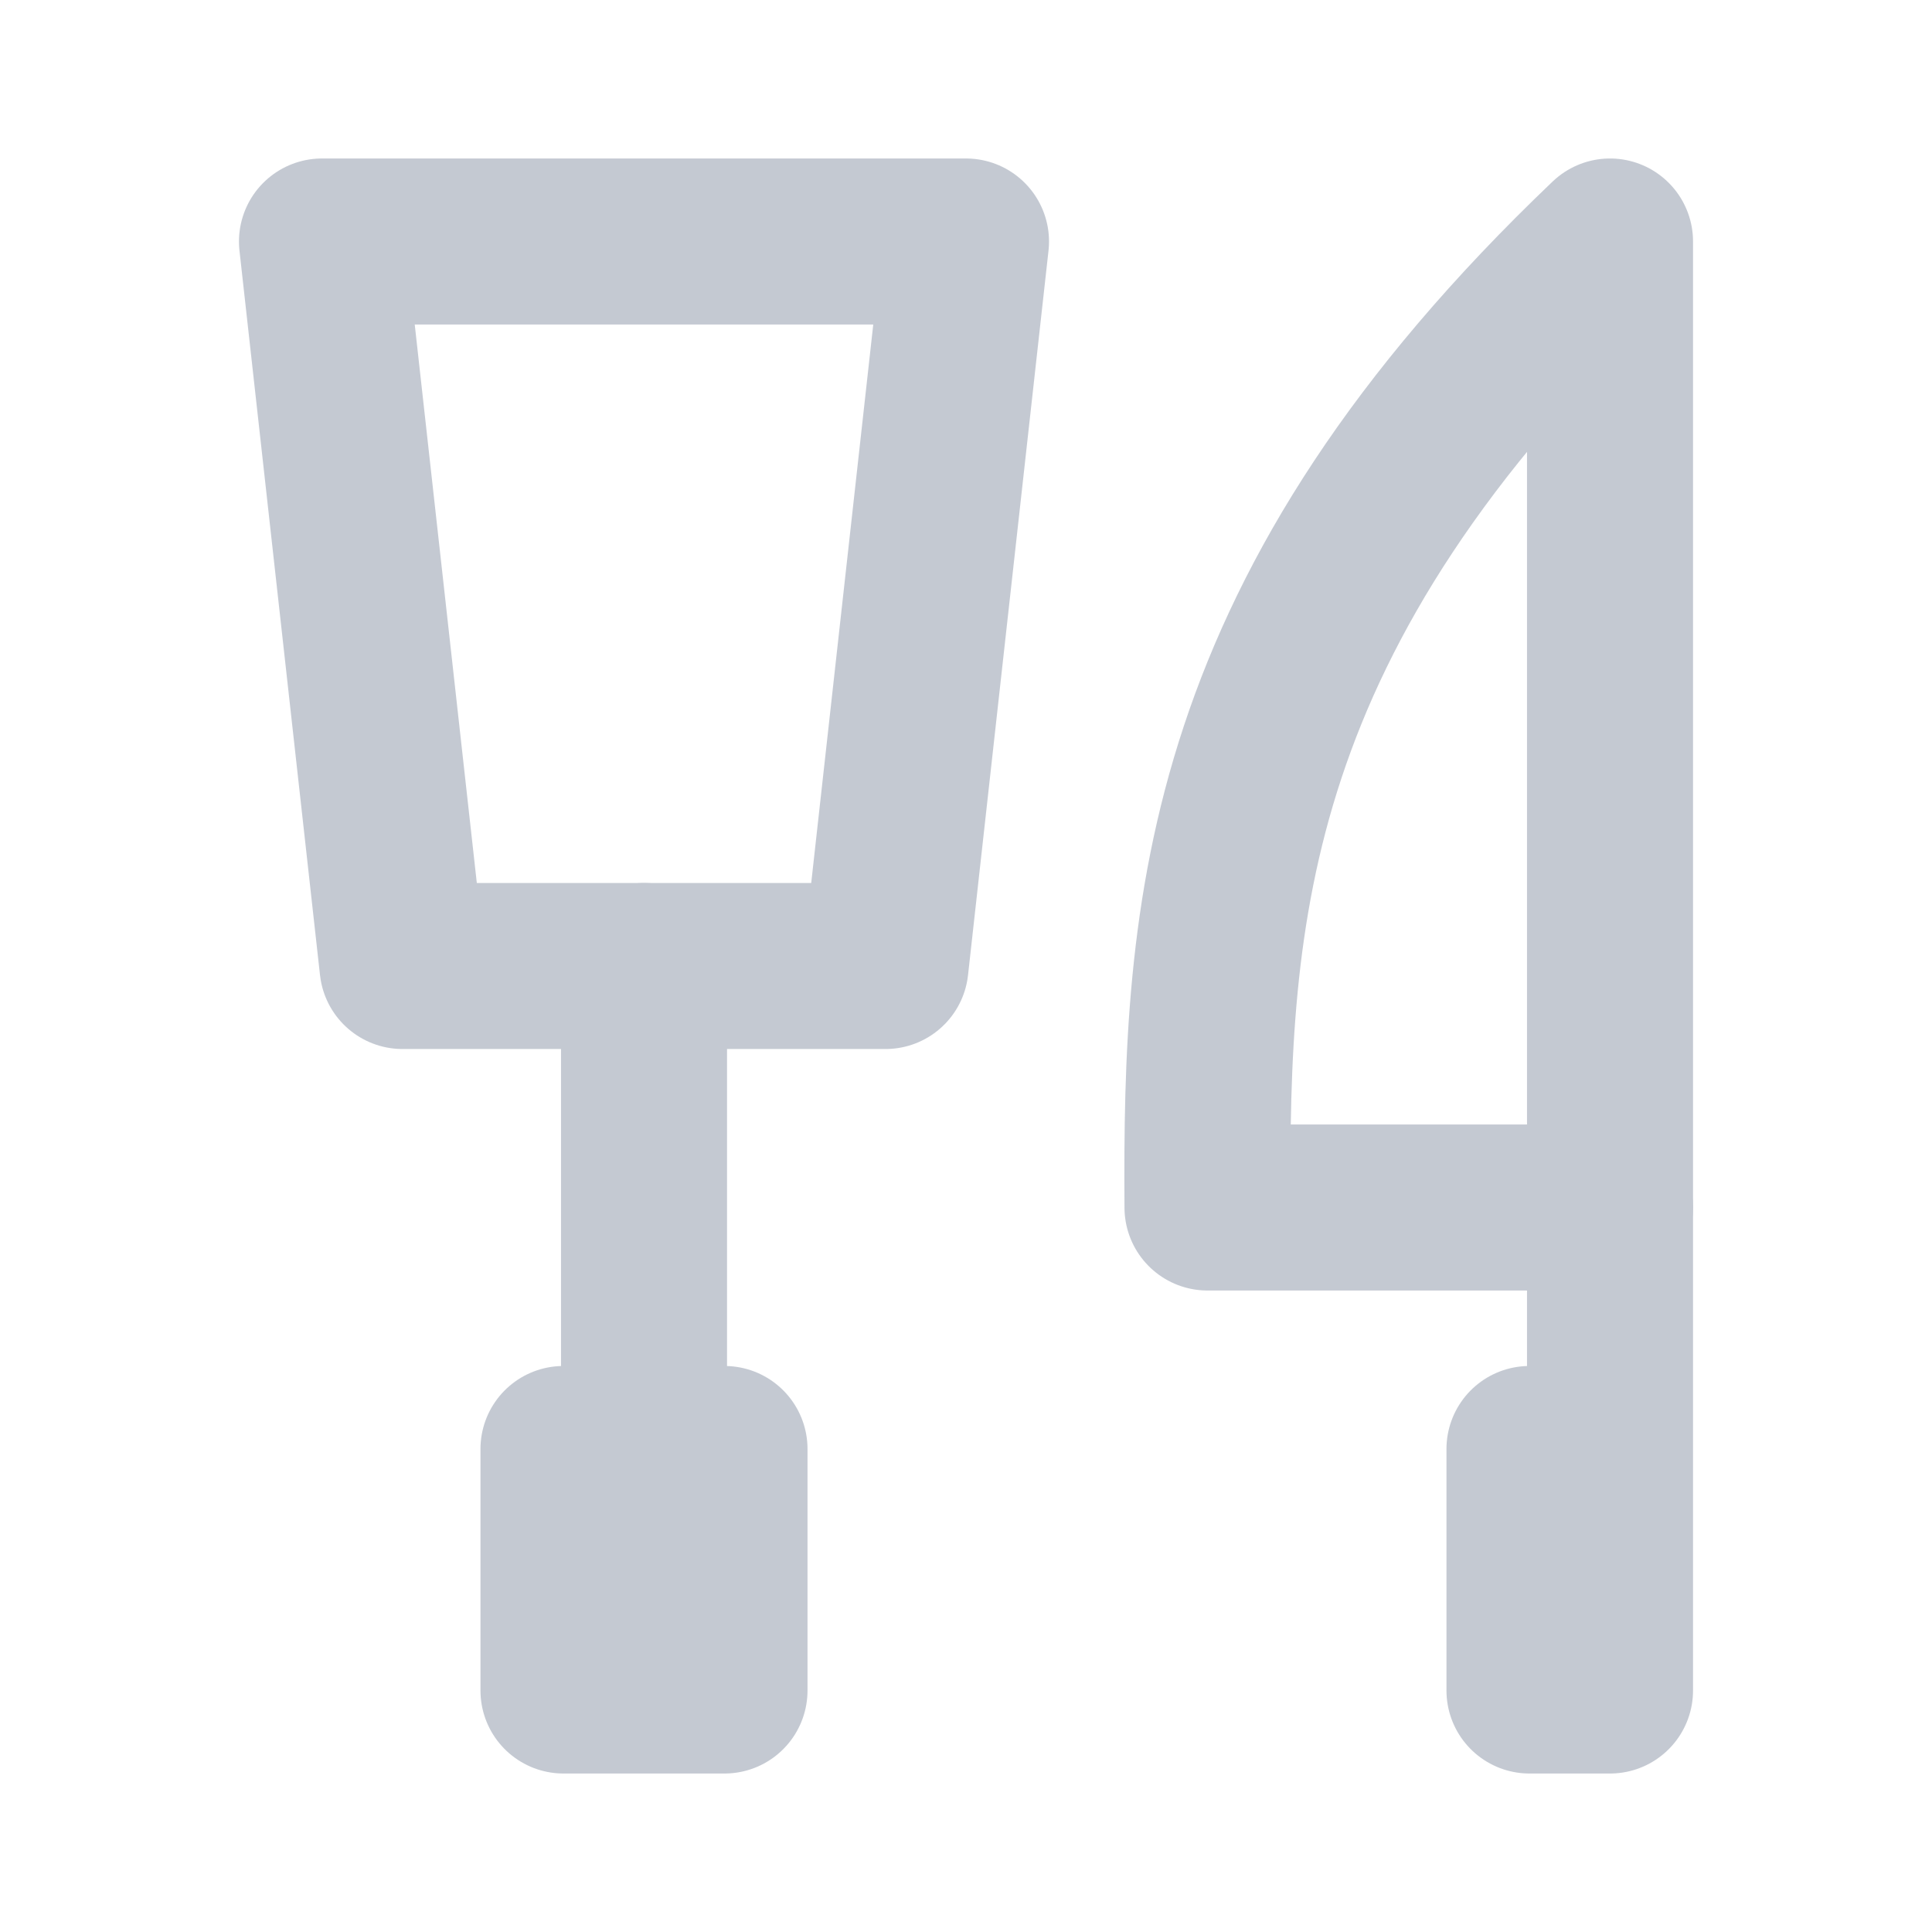
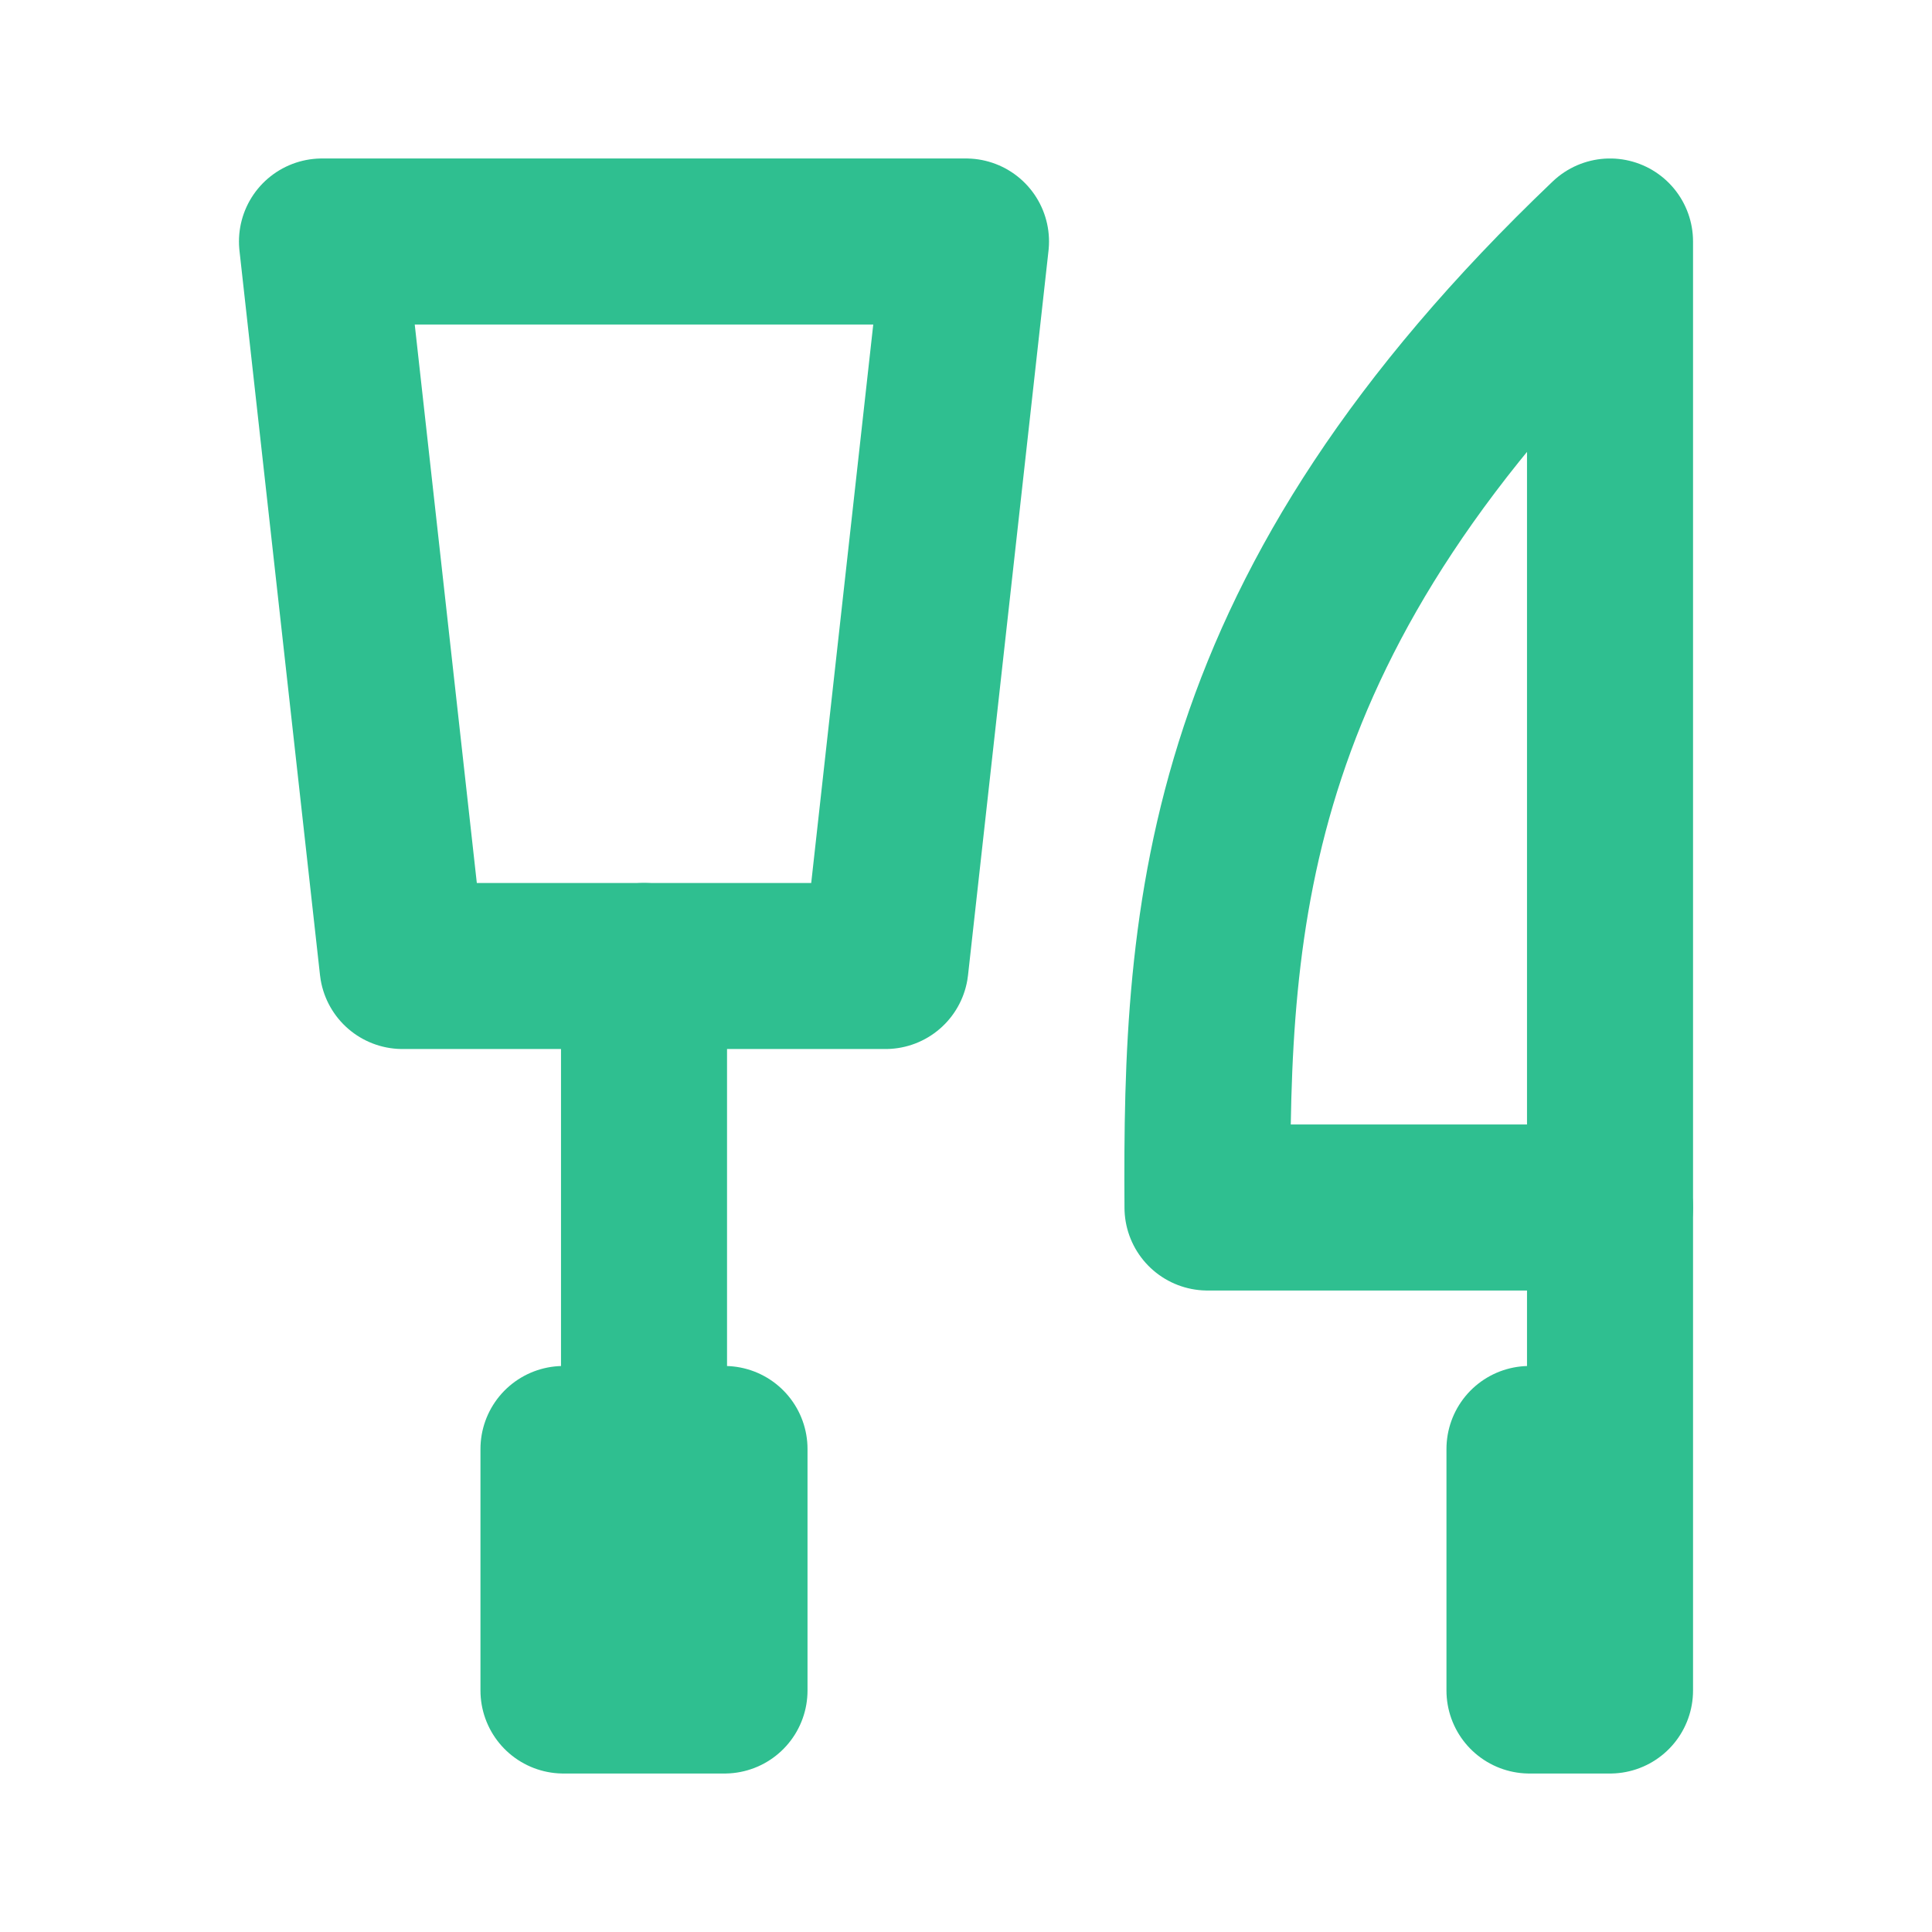
<svg xmlns="http://www.w3.org/2000/svg" width="32" height="32" viewBox="0 0 32 32" fill="none">
-   <g opacity="0.5">
-     <path d="M5.333 4H16L14.667 16H6.667L5.333 4Z" stroke="#8A94A6" stroke-width="2.75" stroke-linecap="round" stroke-linejoin="round" />
-     <path d="M9.333 24H12V28H9.333V24Z" stroke="#8A94A6" stroke-width="2.75" stroke-linecap="round" stroke-linejoin="round" />
-     <path d="M26.667 4V20H20C19.969 15.092 20.245 10.125 26.667 4Z" stroke="#8A94A6" stroke-width="2.75" stroke-linecap="round" stroke-linejoin="round" />
-     <path d="M26.667 20V28H25.333V24" stroke="#8A94A6" stroke-width="2.75" stroke-linecap="round" stroke-linejoin="round" />
-     <path d="M10.667 16V24" stroke="#8A94A6" stroke-width="2.75" stroke-linecap="round" stroke-linejoin="round" />
+   <g opacity="1">
+     <path d="M5.333 4H16L14.667 16H6.667L5.333 4Z" stroke="#2FBF90" stroke-width="2.75" stroke-linecap="round" stroke-linejoin="round" />
+     <path d="M9.333 24H12V28H9.333V24Z" stroke="#2FBF90" stroke-width="2.75" stroke-linecap="round" stroke-linejoin="round" />
+     <path d="M26.667 4V20H20C19.969 15.092 20.245 10.125 26.667 4Z" stroke="#2FBF90" stroke-width="2.75" stroke-linecap="round" stroke-linejoin="round" />
+     <path d="M26.667 20V28H25.333V24" stroke="#2FBF90" stroke-width="2.75" stroke-linecap="round" stroke-linejoin="round" />
+     <path d="M10.667 16V24" stroke="#2FBF90" stroke-width="2.75" stroke-linecap="round" stroke-linejoin="round" />
  </g>
</svg>
